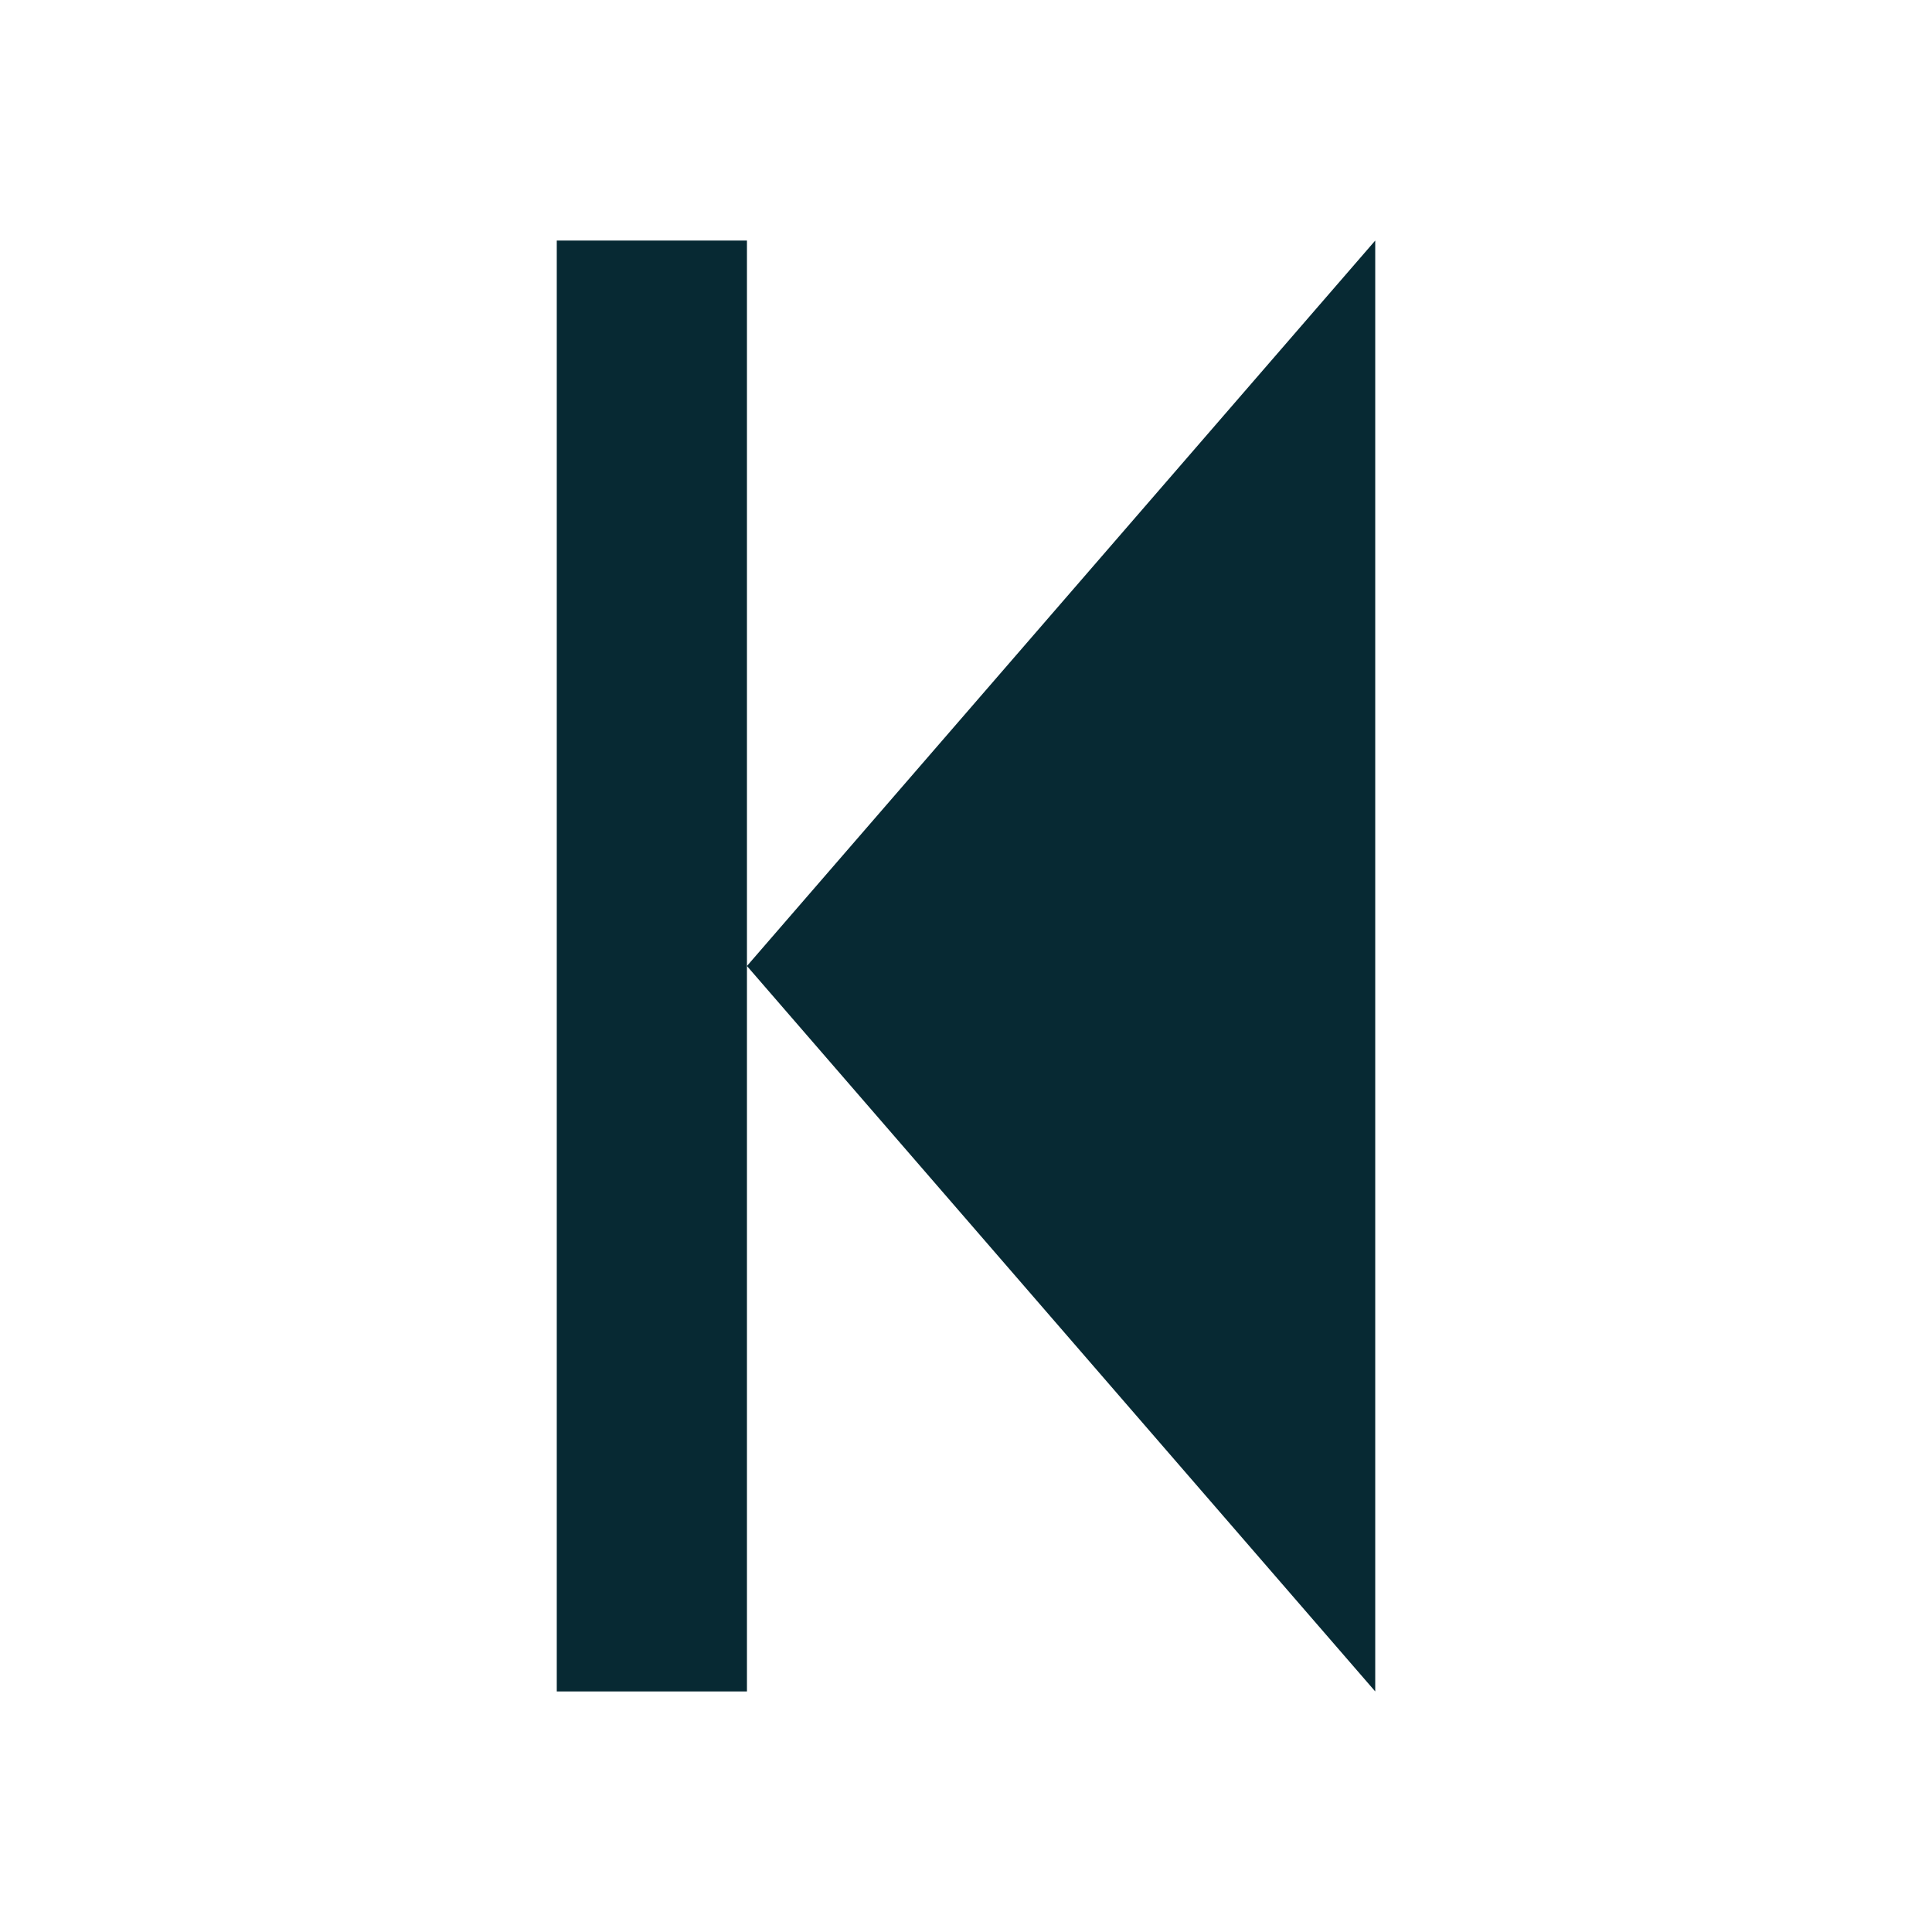
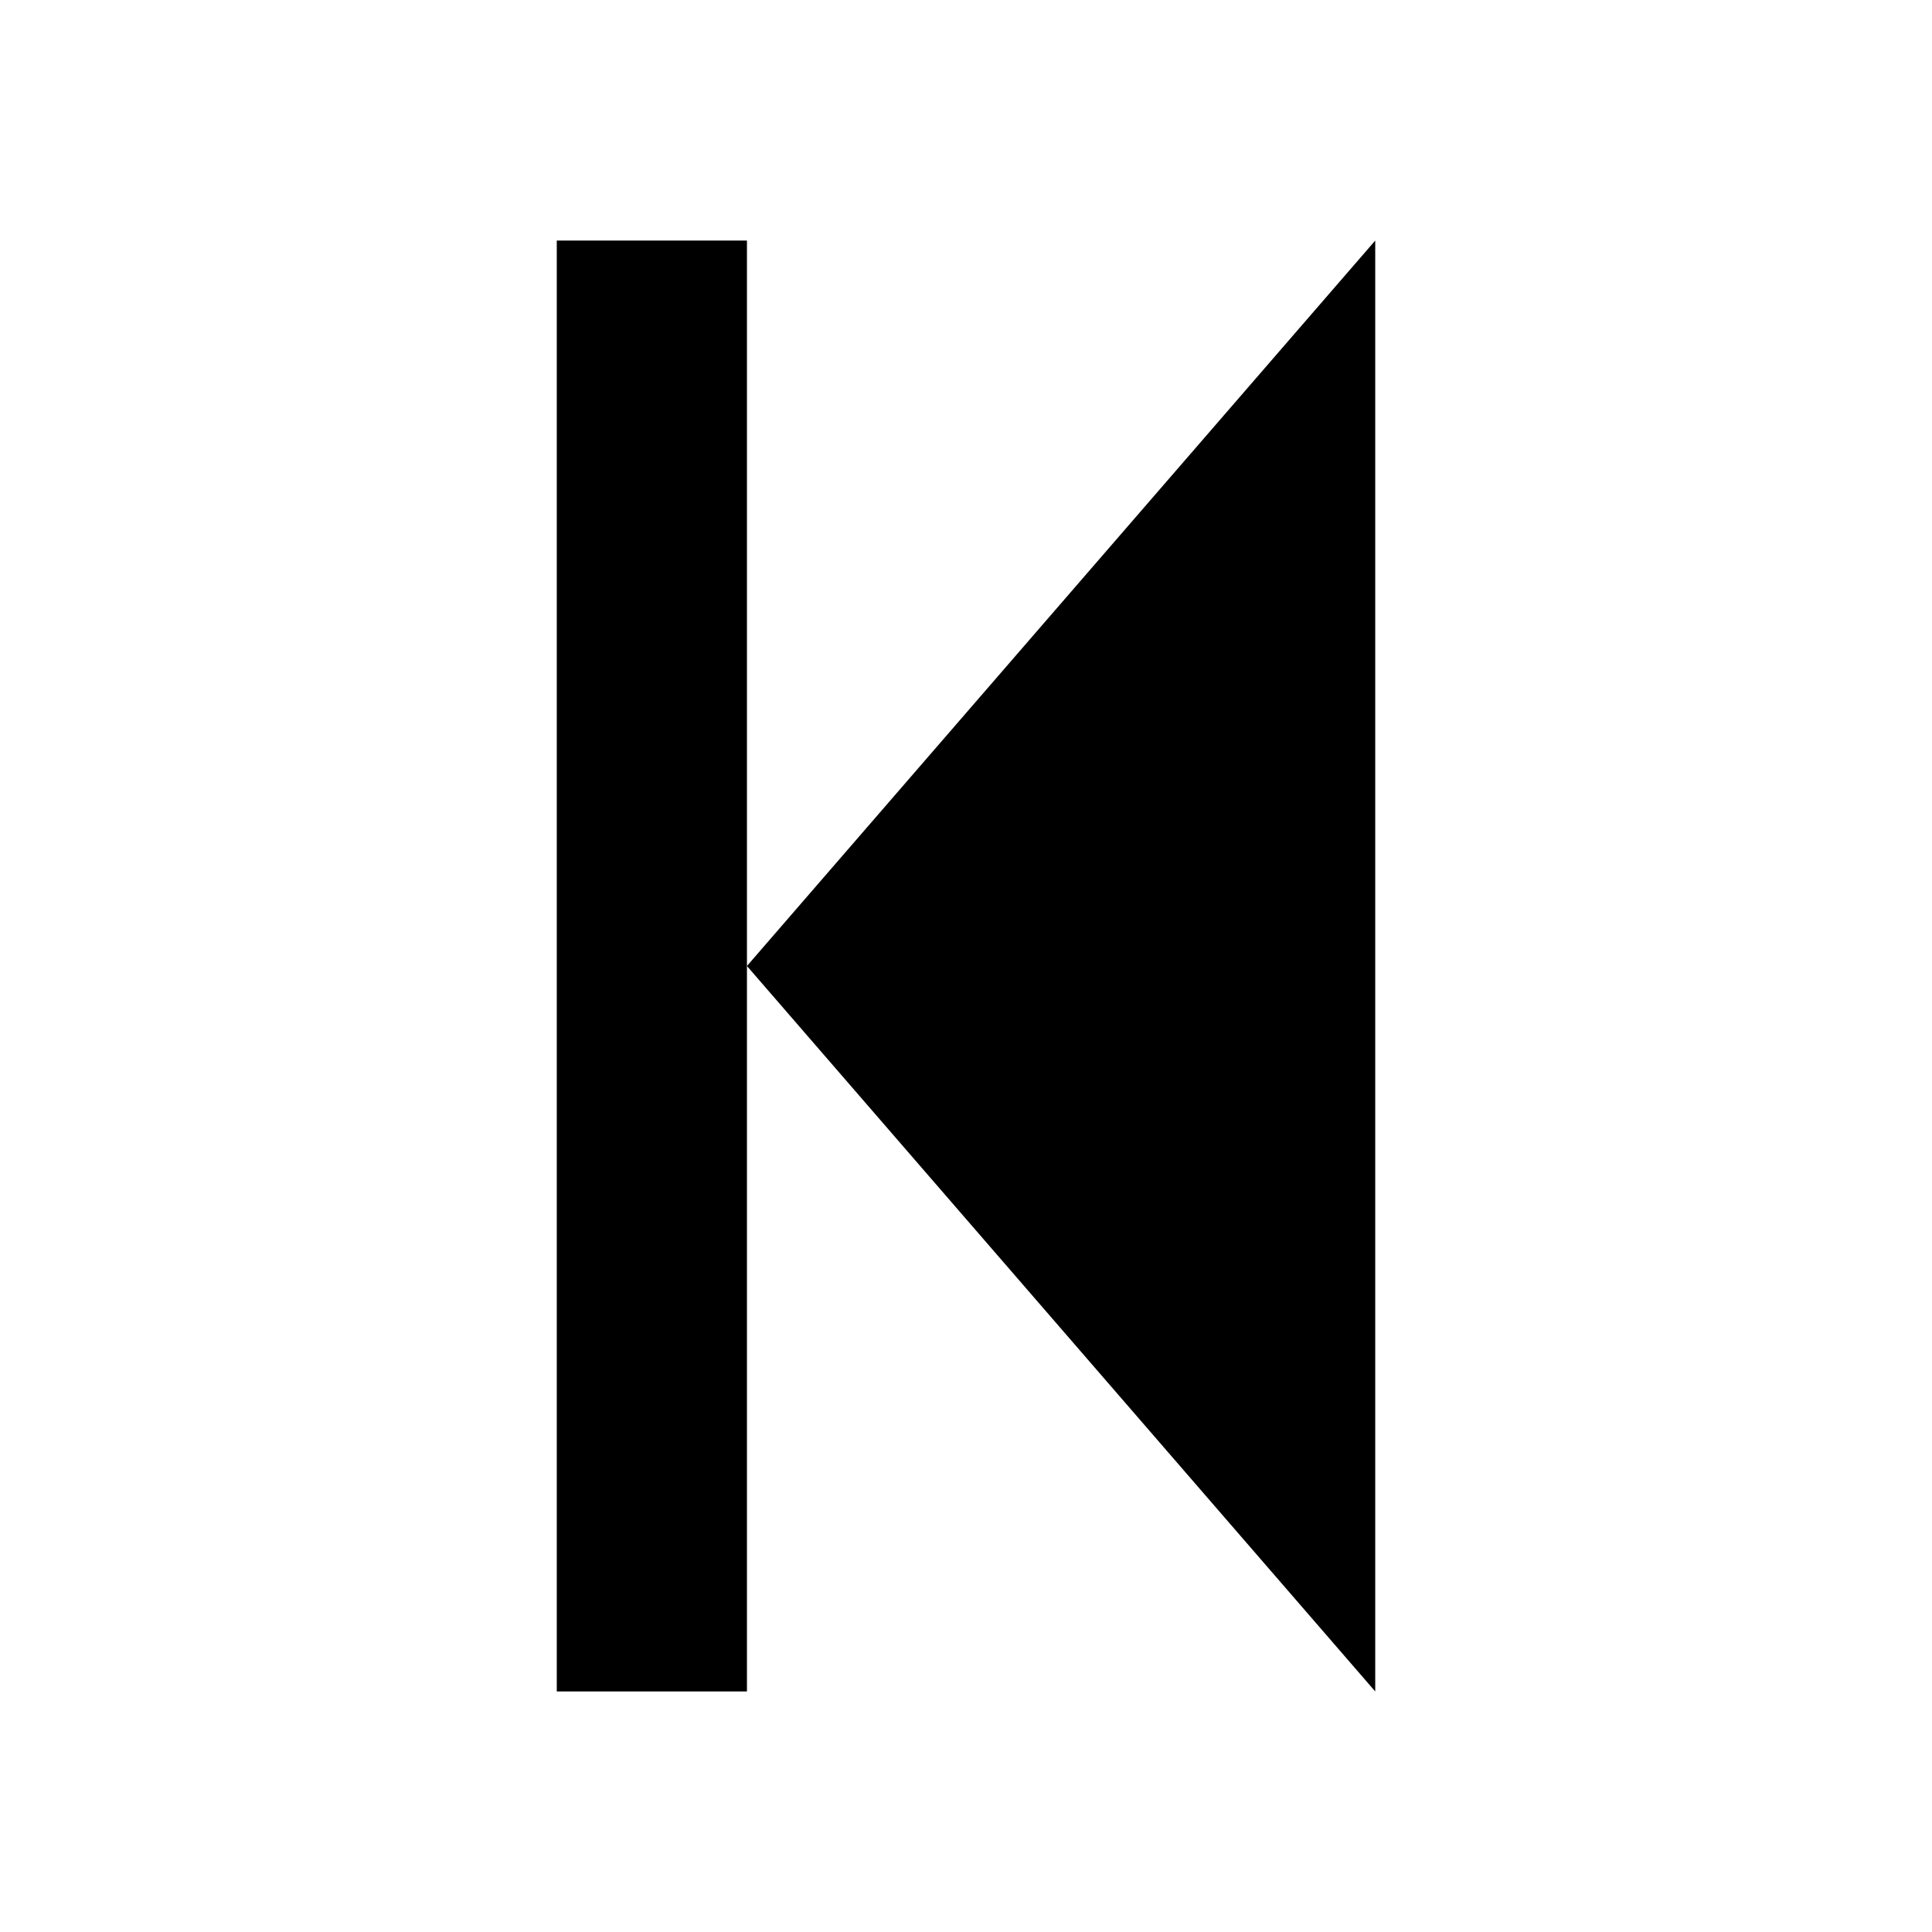
<svg xmlns="http://www.w3.org/2000/svg" version="1.1" id="Layer_1" x="0px" y="0px" viewBox="0 0 2048 2048" style="enable-background:new 0 0 2048 2048;" xml:space="preserve">
-   <style type="text/css">
- 	.st0{fill:#072933;}
- </style>
  <g>
-     <polygon class="st0" points="1457.8,1793 791.8,1024 1457.8,255  " />
-     <polygon class="st0" points="791.8,255 791.8,1024 791.8,1793 590.2,1793 590.2,255  " />
+     <polygon points="1457.8,1793 791.8,1024 1457.8,255  " />
+     <polygon points="791.8,255 791.8,1024 791.8,1793 590.2,1793 590.2,255  " />
  </g>
</svg>
